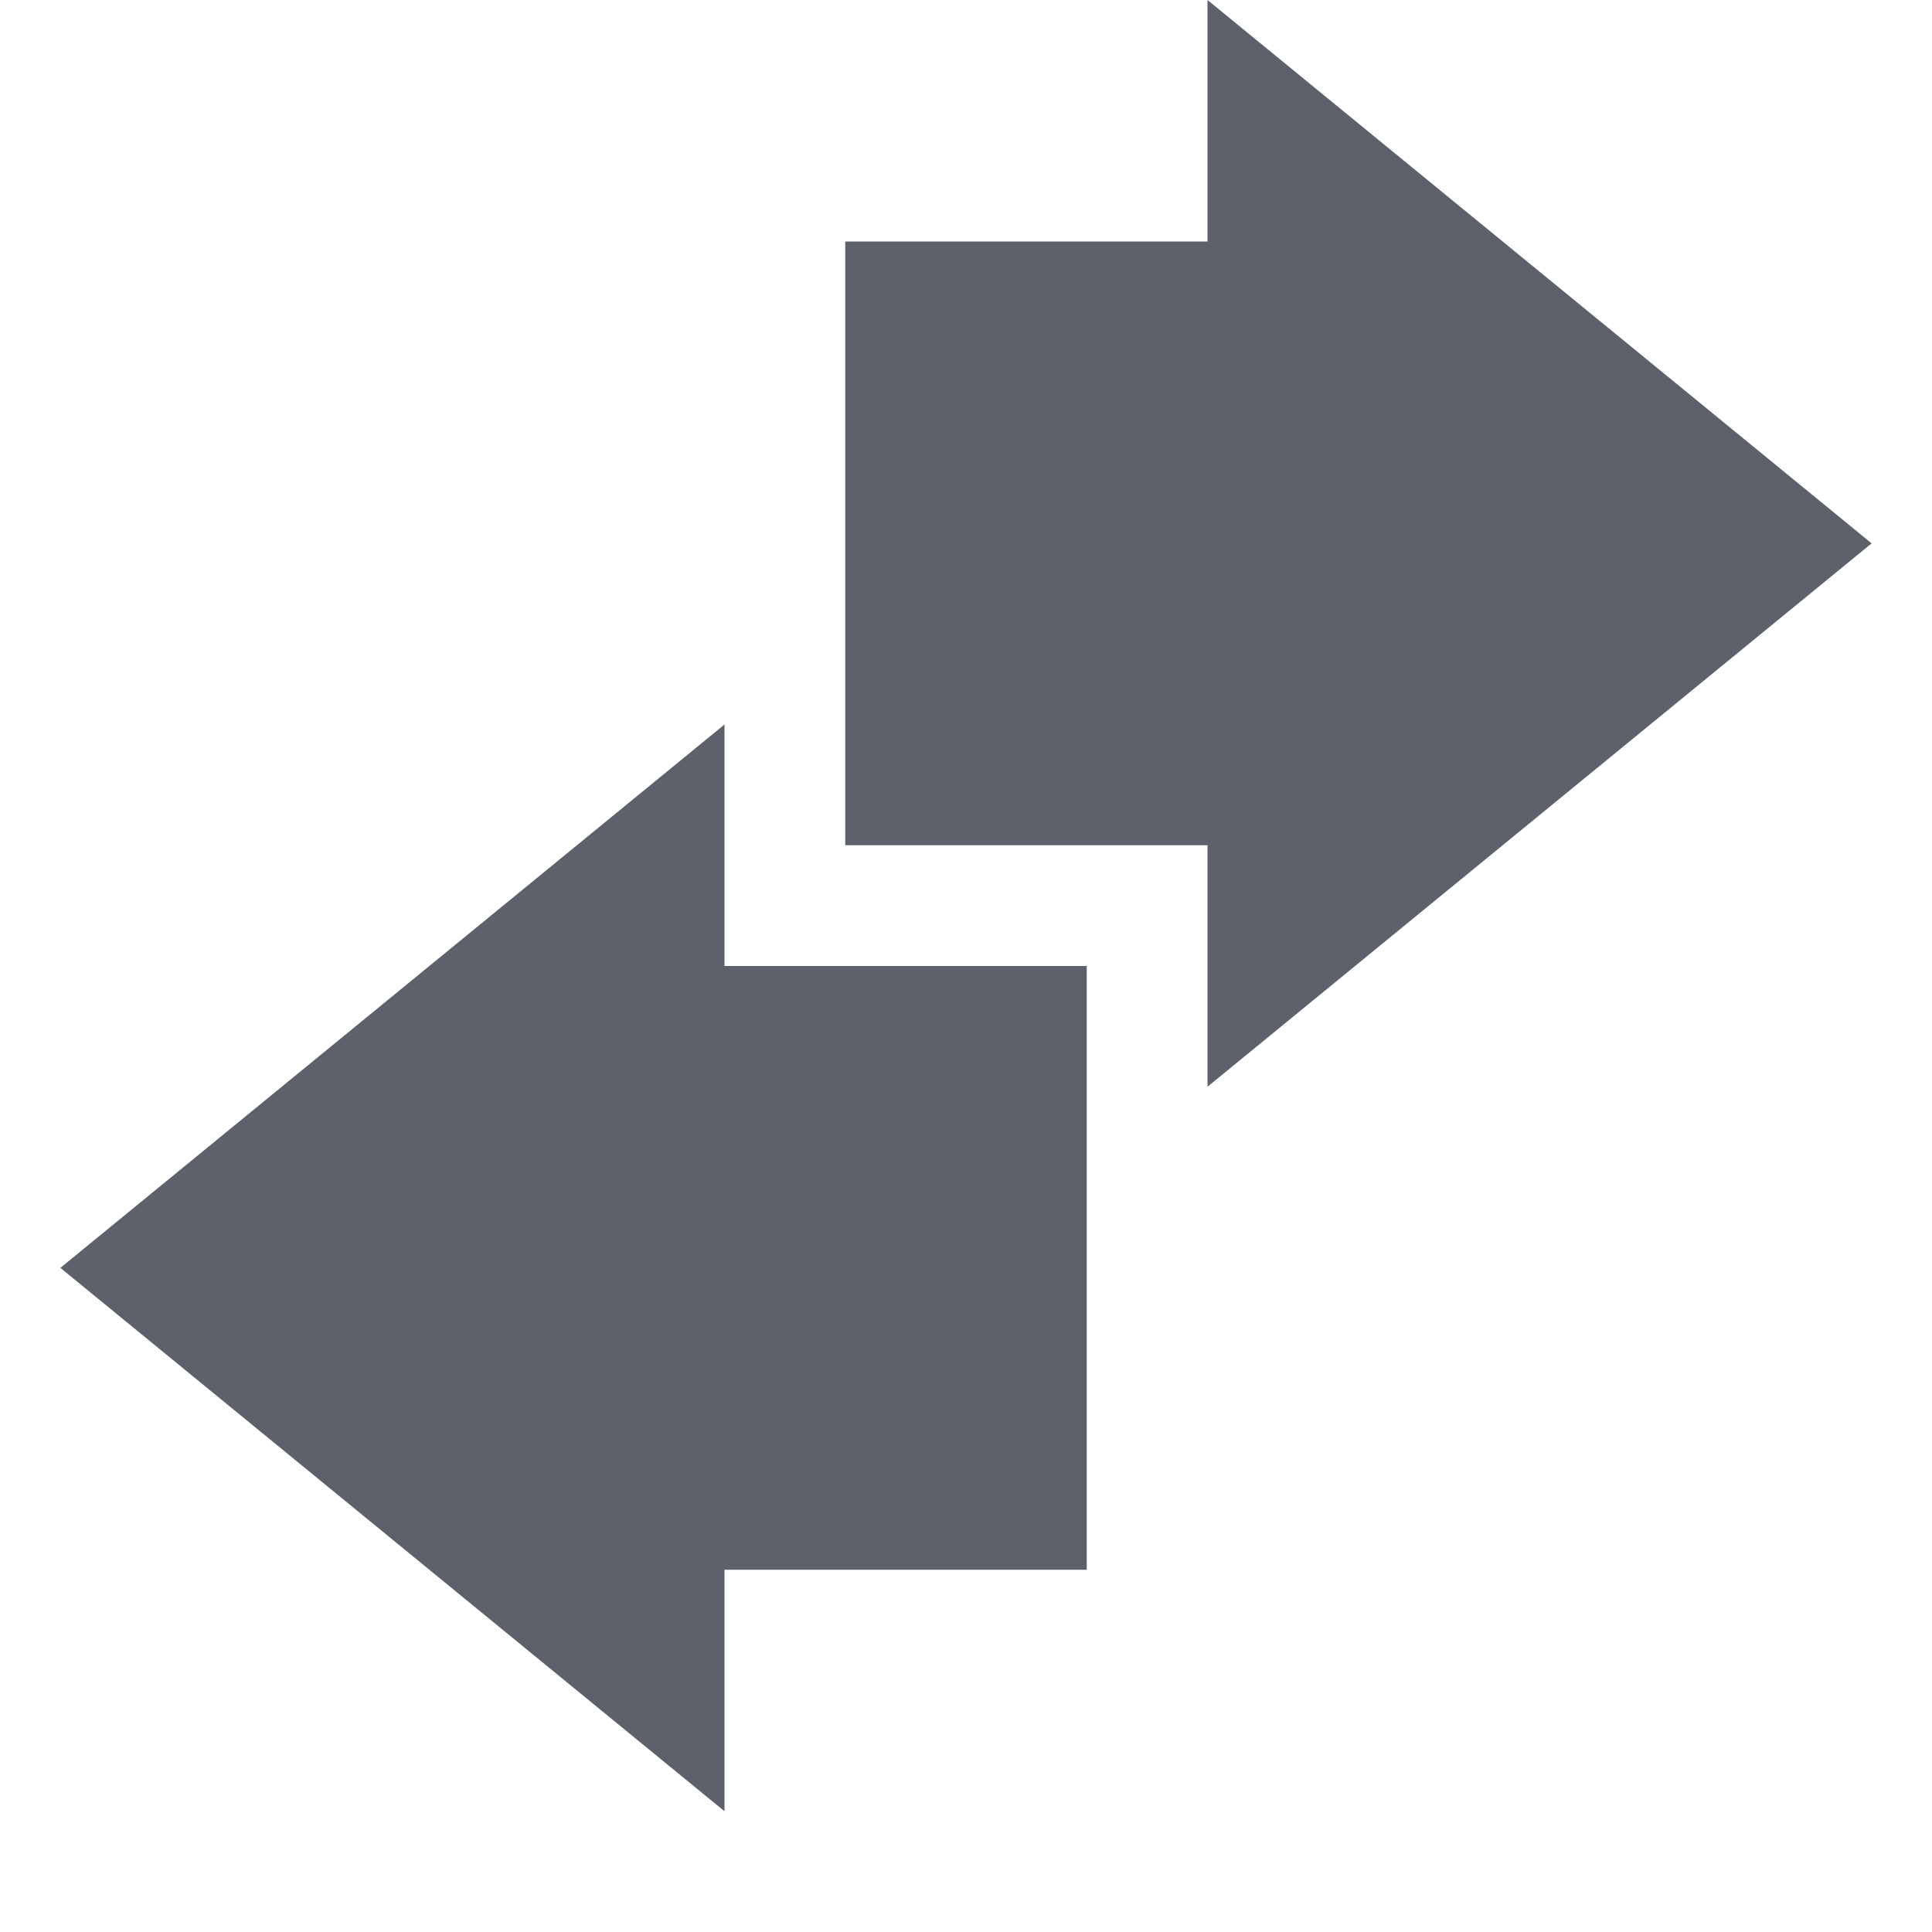
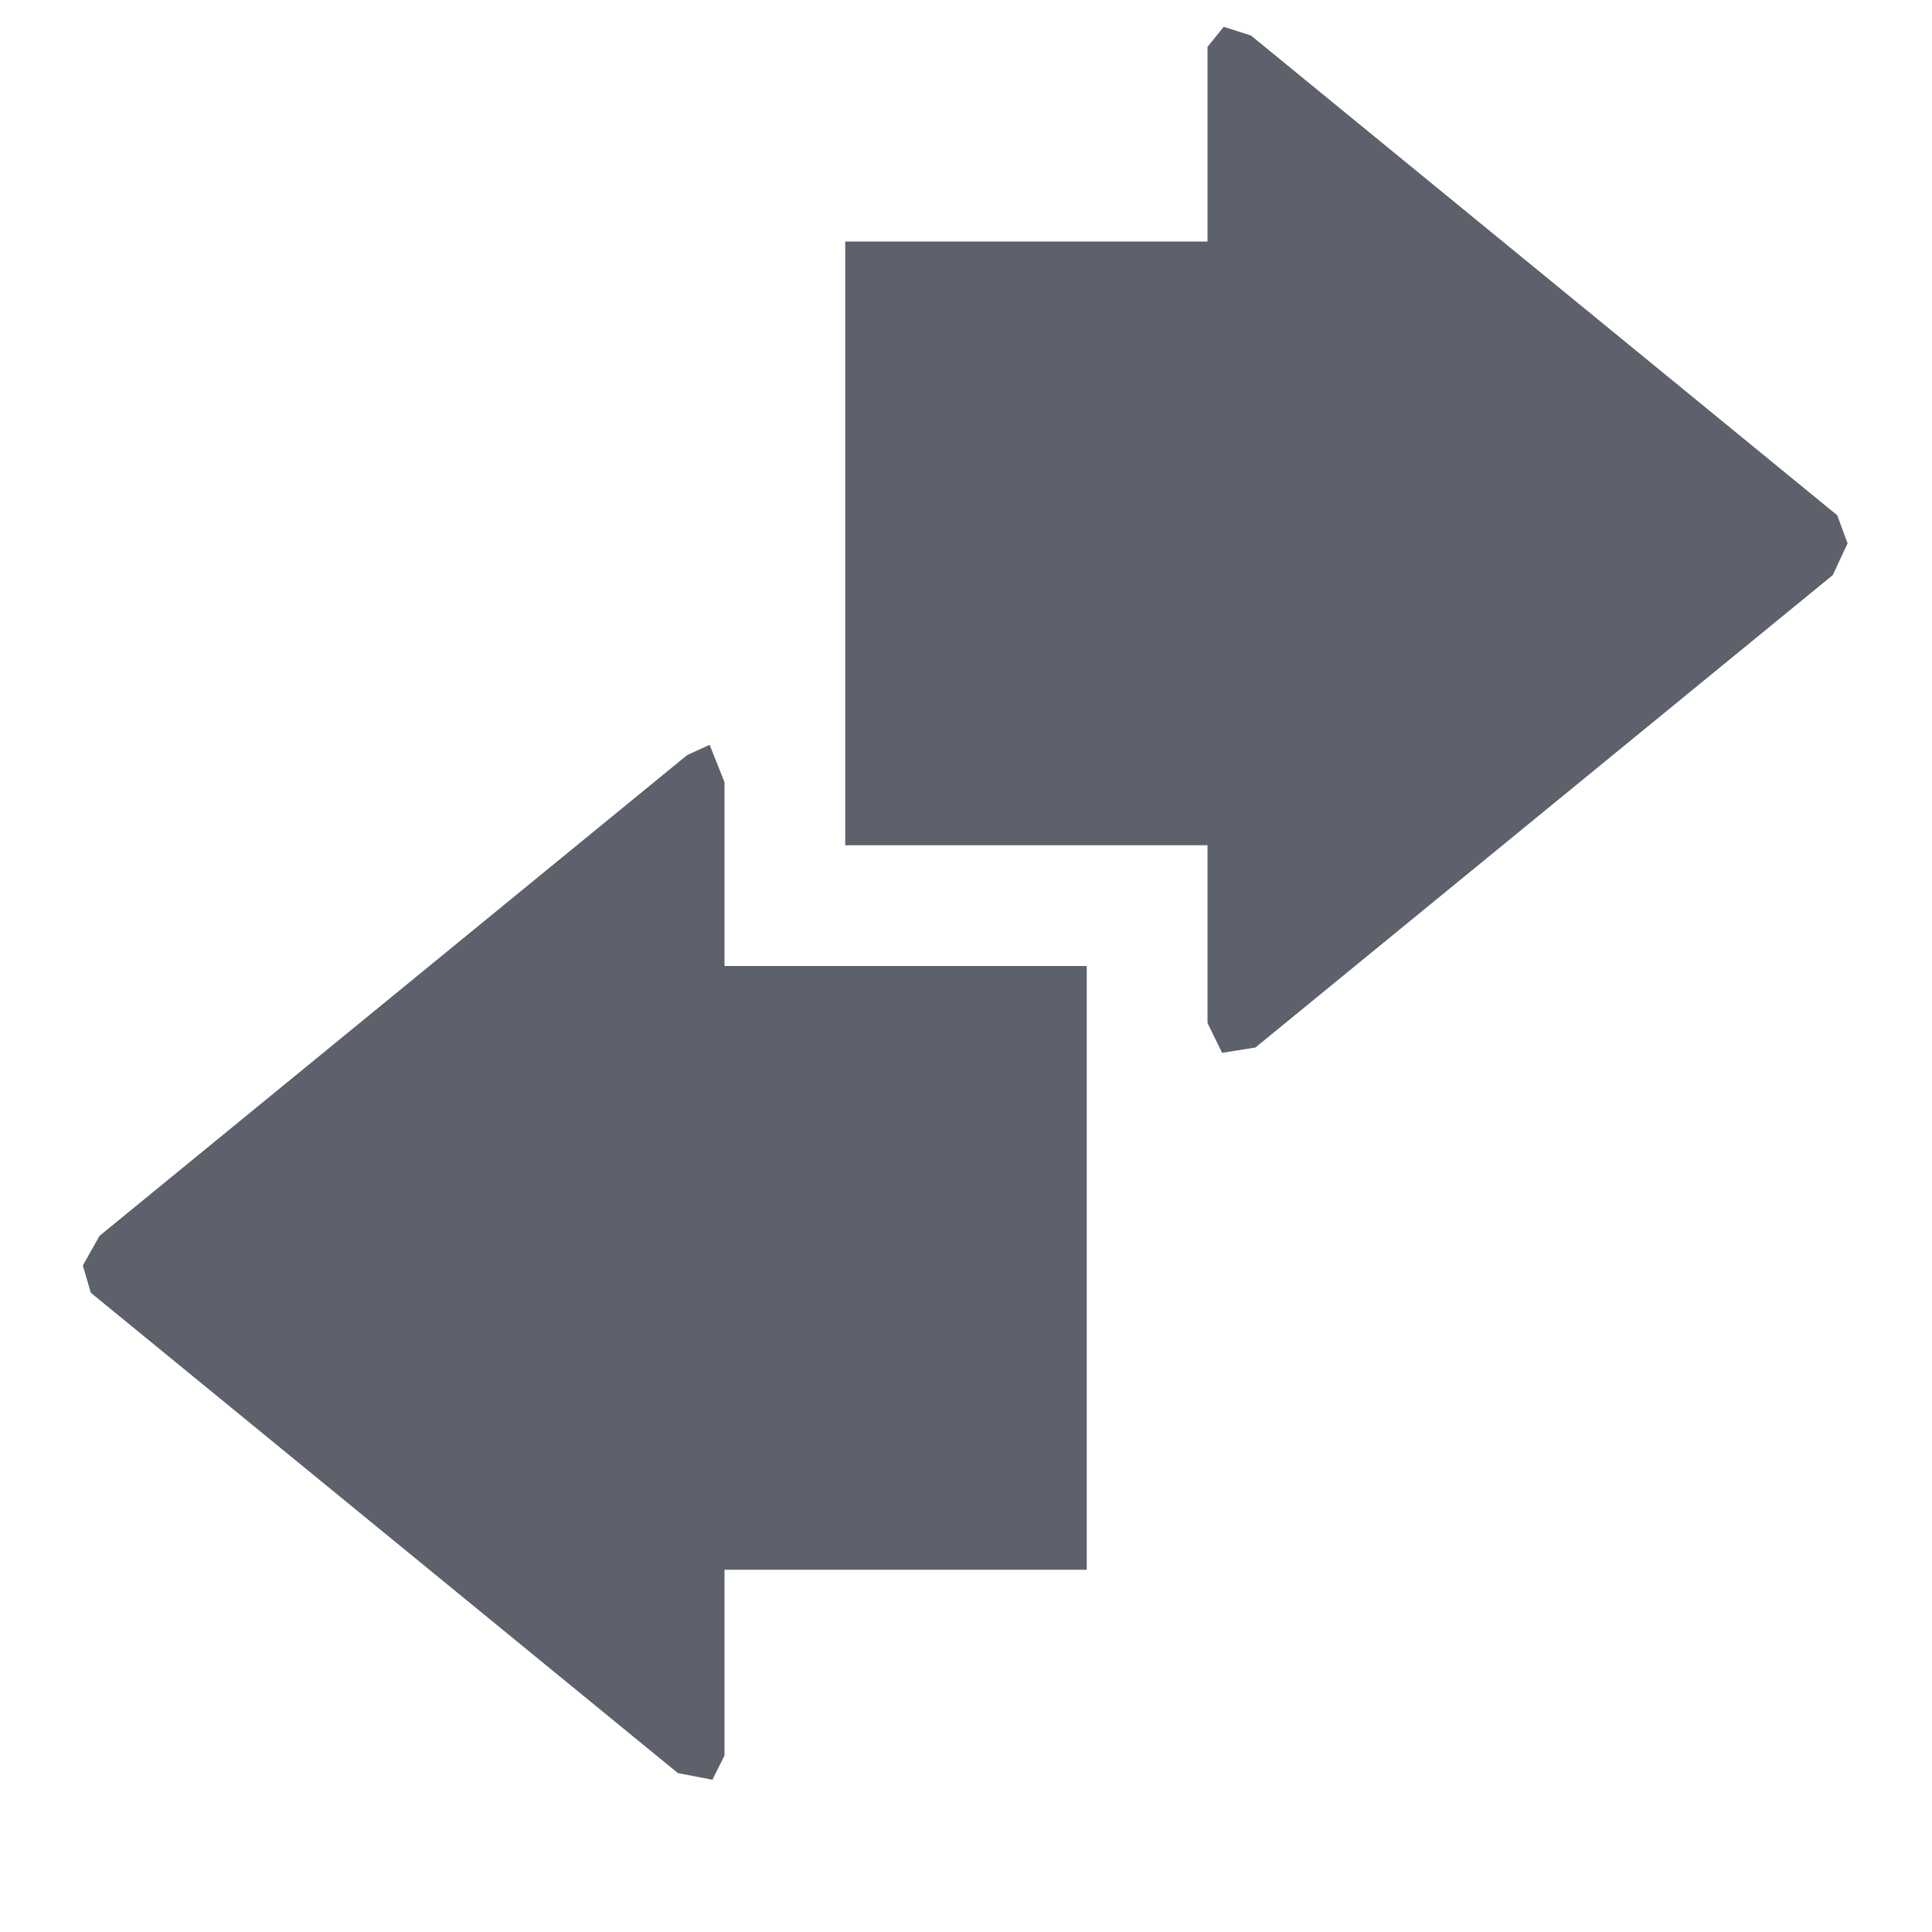
- <svg xmlns="http://www.w3.org/2000/svg" width="16" height="16" version="1.1">
-   <path style="fill:#5c616c" d="M 10,9 15.5,4.5 10,0 C 10,0.01 10,1.34 10,2 9,2 8,2 7,2 7,3.67 7,5.34 7,7 8,7 9,7 10,7 10,7.67 10,9 10,9 Z" />
-   <path style="fill:#5c616c" d="M 6,6 0.5,10.5 6,15 V 13 H 9 V 8 H 6 Z" />
+ <svg xmlns="http://www.w3.org/2000/svg" width="16" height="16" version="1.1" id="svg6">
+   <defs id="defs10" />
+   <path style="fill:#5c616c" d="M 10.121,8.719 10.397,8.675 15.178,4.763 15.301,4.5 15.215,4.267 10.36,0.294 10.134,0.222 10,0.388 V 2 H 7 v 5 h 3 v 1.472 z" id="path2" />
+   <path style="fill:#5c616c" d="M 5.877,6.168 5.691,6.253 0.824,10.235 0.686,10.48 0.752,10.706 5.614,14.684 5.9,14.739 6,14.539 V 13 H 9 V 8 H 6 V 6.478 Z" id="path4" />
</svg>
